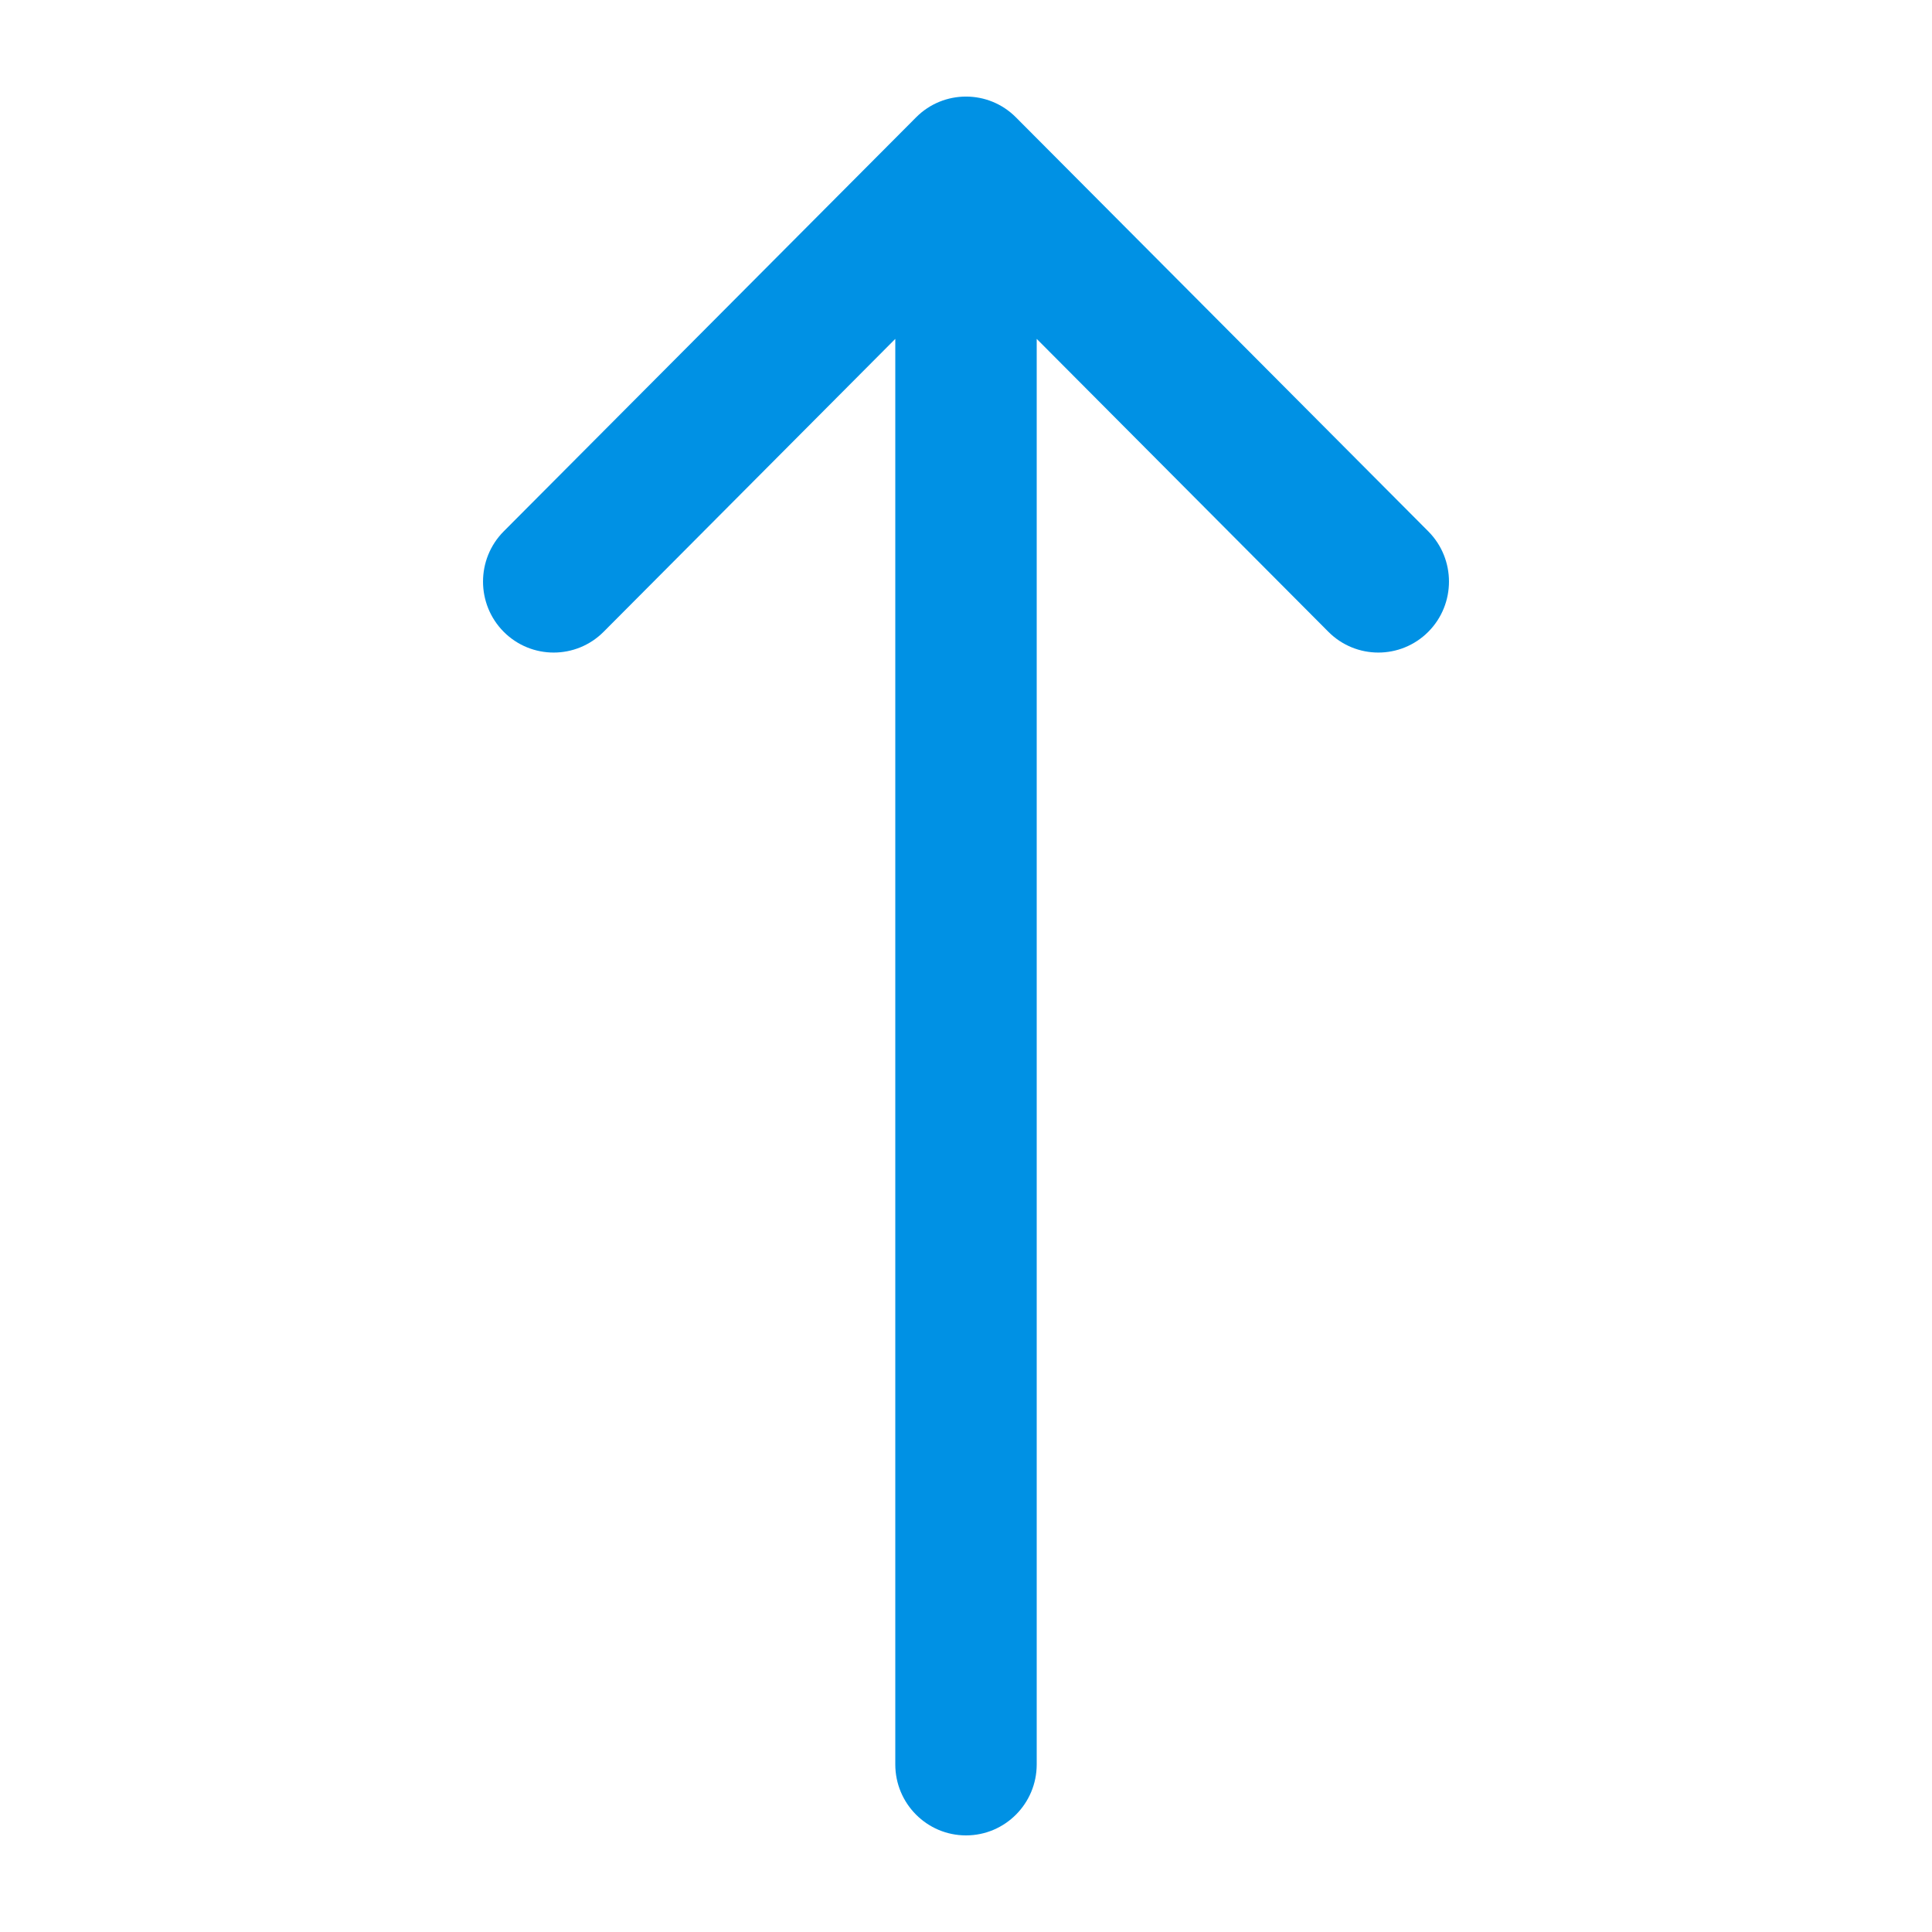
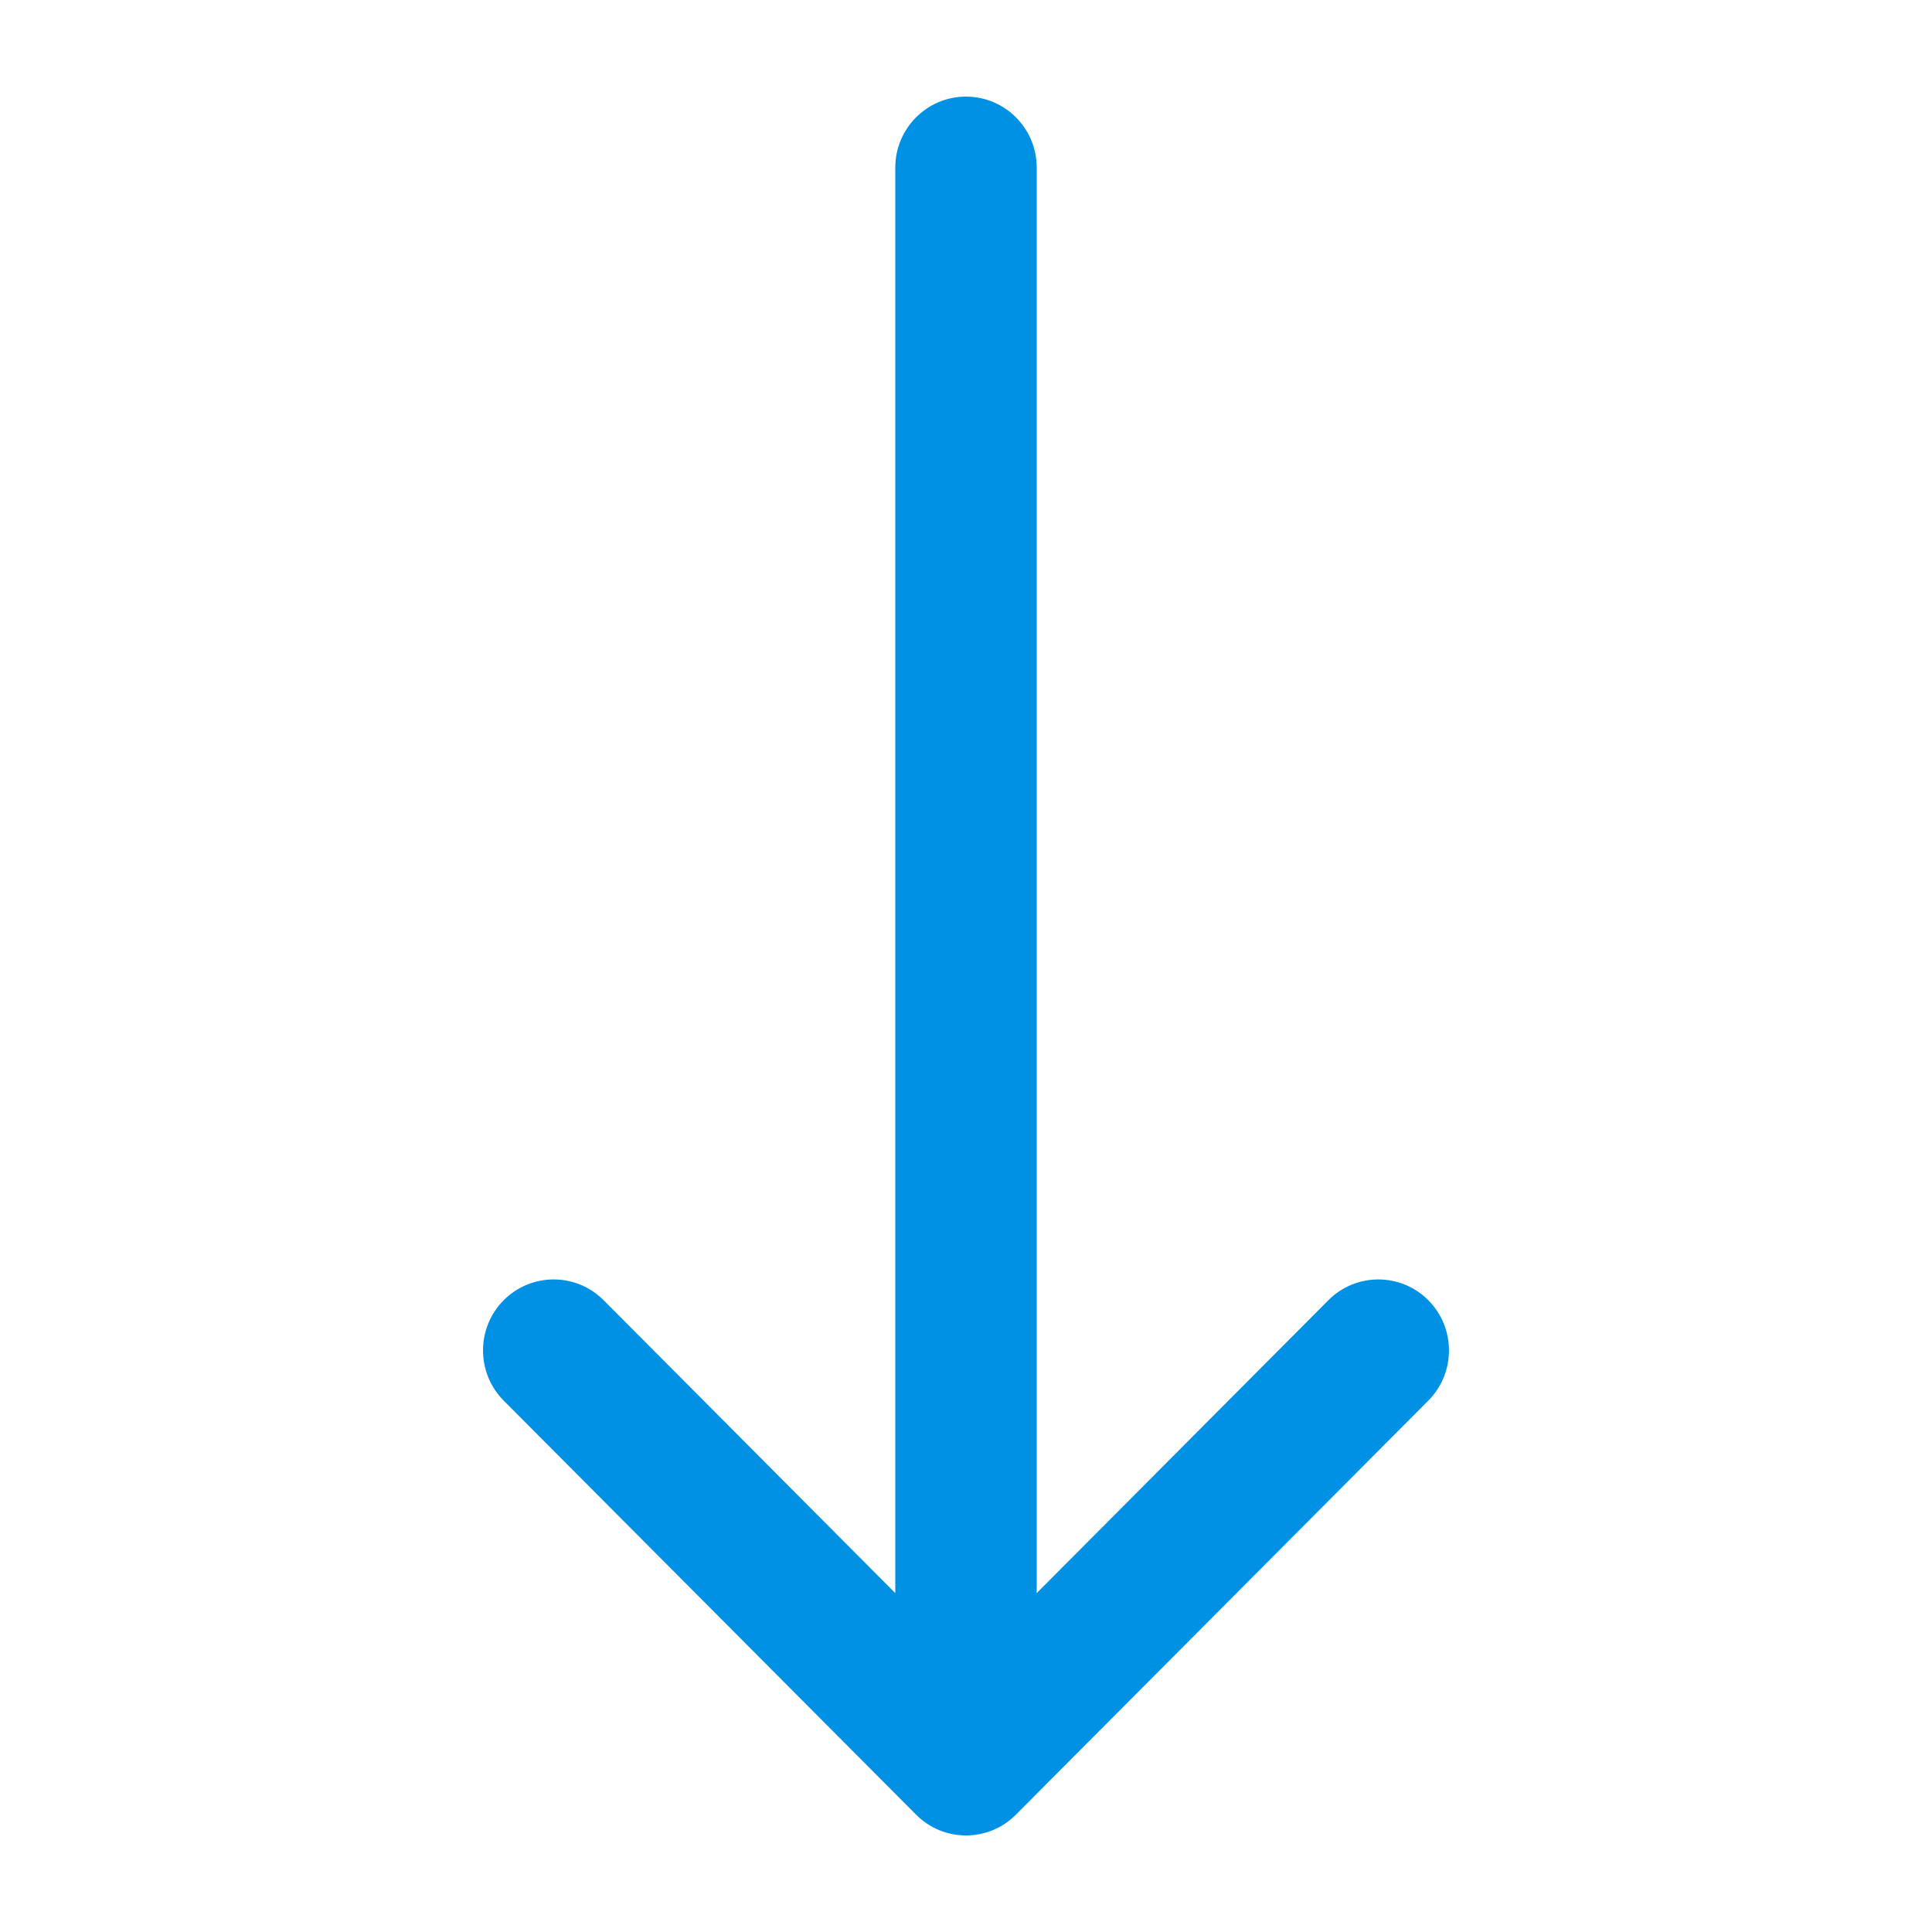
<svg xmlns="http://www.w3.org/2000/svg" width="20" height="20" viewBox="0 0 20 20" fill="none">
-   <path fill-rule="evenodd" clip-rule="evenodd" d="M9.483 1.215C9.768 0.928 10.232 0.928 10.517 1.215L14.786 5.501C15.071 5.788 15.071 6.253 14.786 6.54C14.5 6.827 14.037 6.827 13.751 6.54L10.732 3.508V18.265C10.732 18.671 10.404 19 10 19C9.596 19 9.268 18.671 9.268 18.265V3.508L6.249 6.54C5.963 6.827 5.5 6.827 5.214 6.54C4.929 6.253 4.929 5.788 5.214 5.501L9.483 1.215Z" fill="#0091E4" />
+   <path fill-rule="evenodd" clip-rule="evenodd" d="M10.517 18.785C10.232 19.072 9.768 19.072 9.483 18.785L5.214 14.499C4.929 14.212 4.929 13.747 5.214 13.46C5.5 13.173 5.963 13.173 6.249 13.46L9.268 16.492L9.268 1.735C9.268 1.329 9.596 1 10 1C10.404 1 10.732 1.329 10.732 1.735L10.732 16.492L13.751 13.46C14.037 13.173 14.5 13.173 14.786 13.46C15.071 13.747 15.071 14.212 14.786 14.499L10.517 18.785Z" fill="#0091E4" />
</svg>
